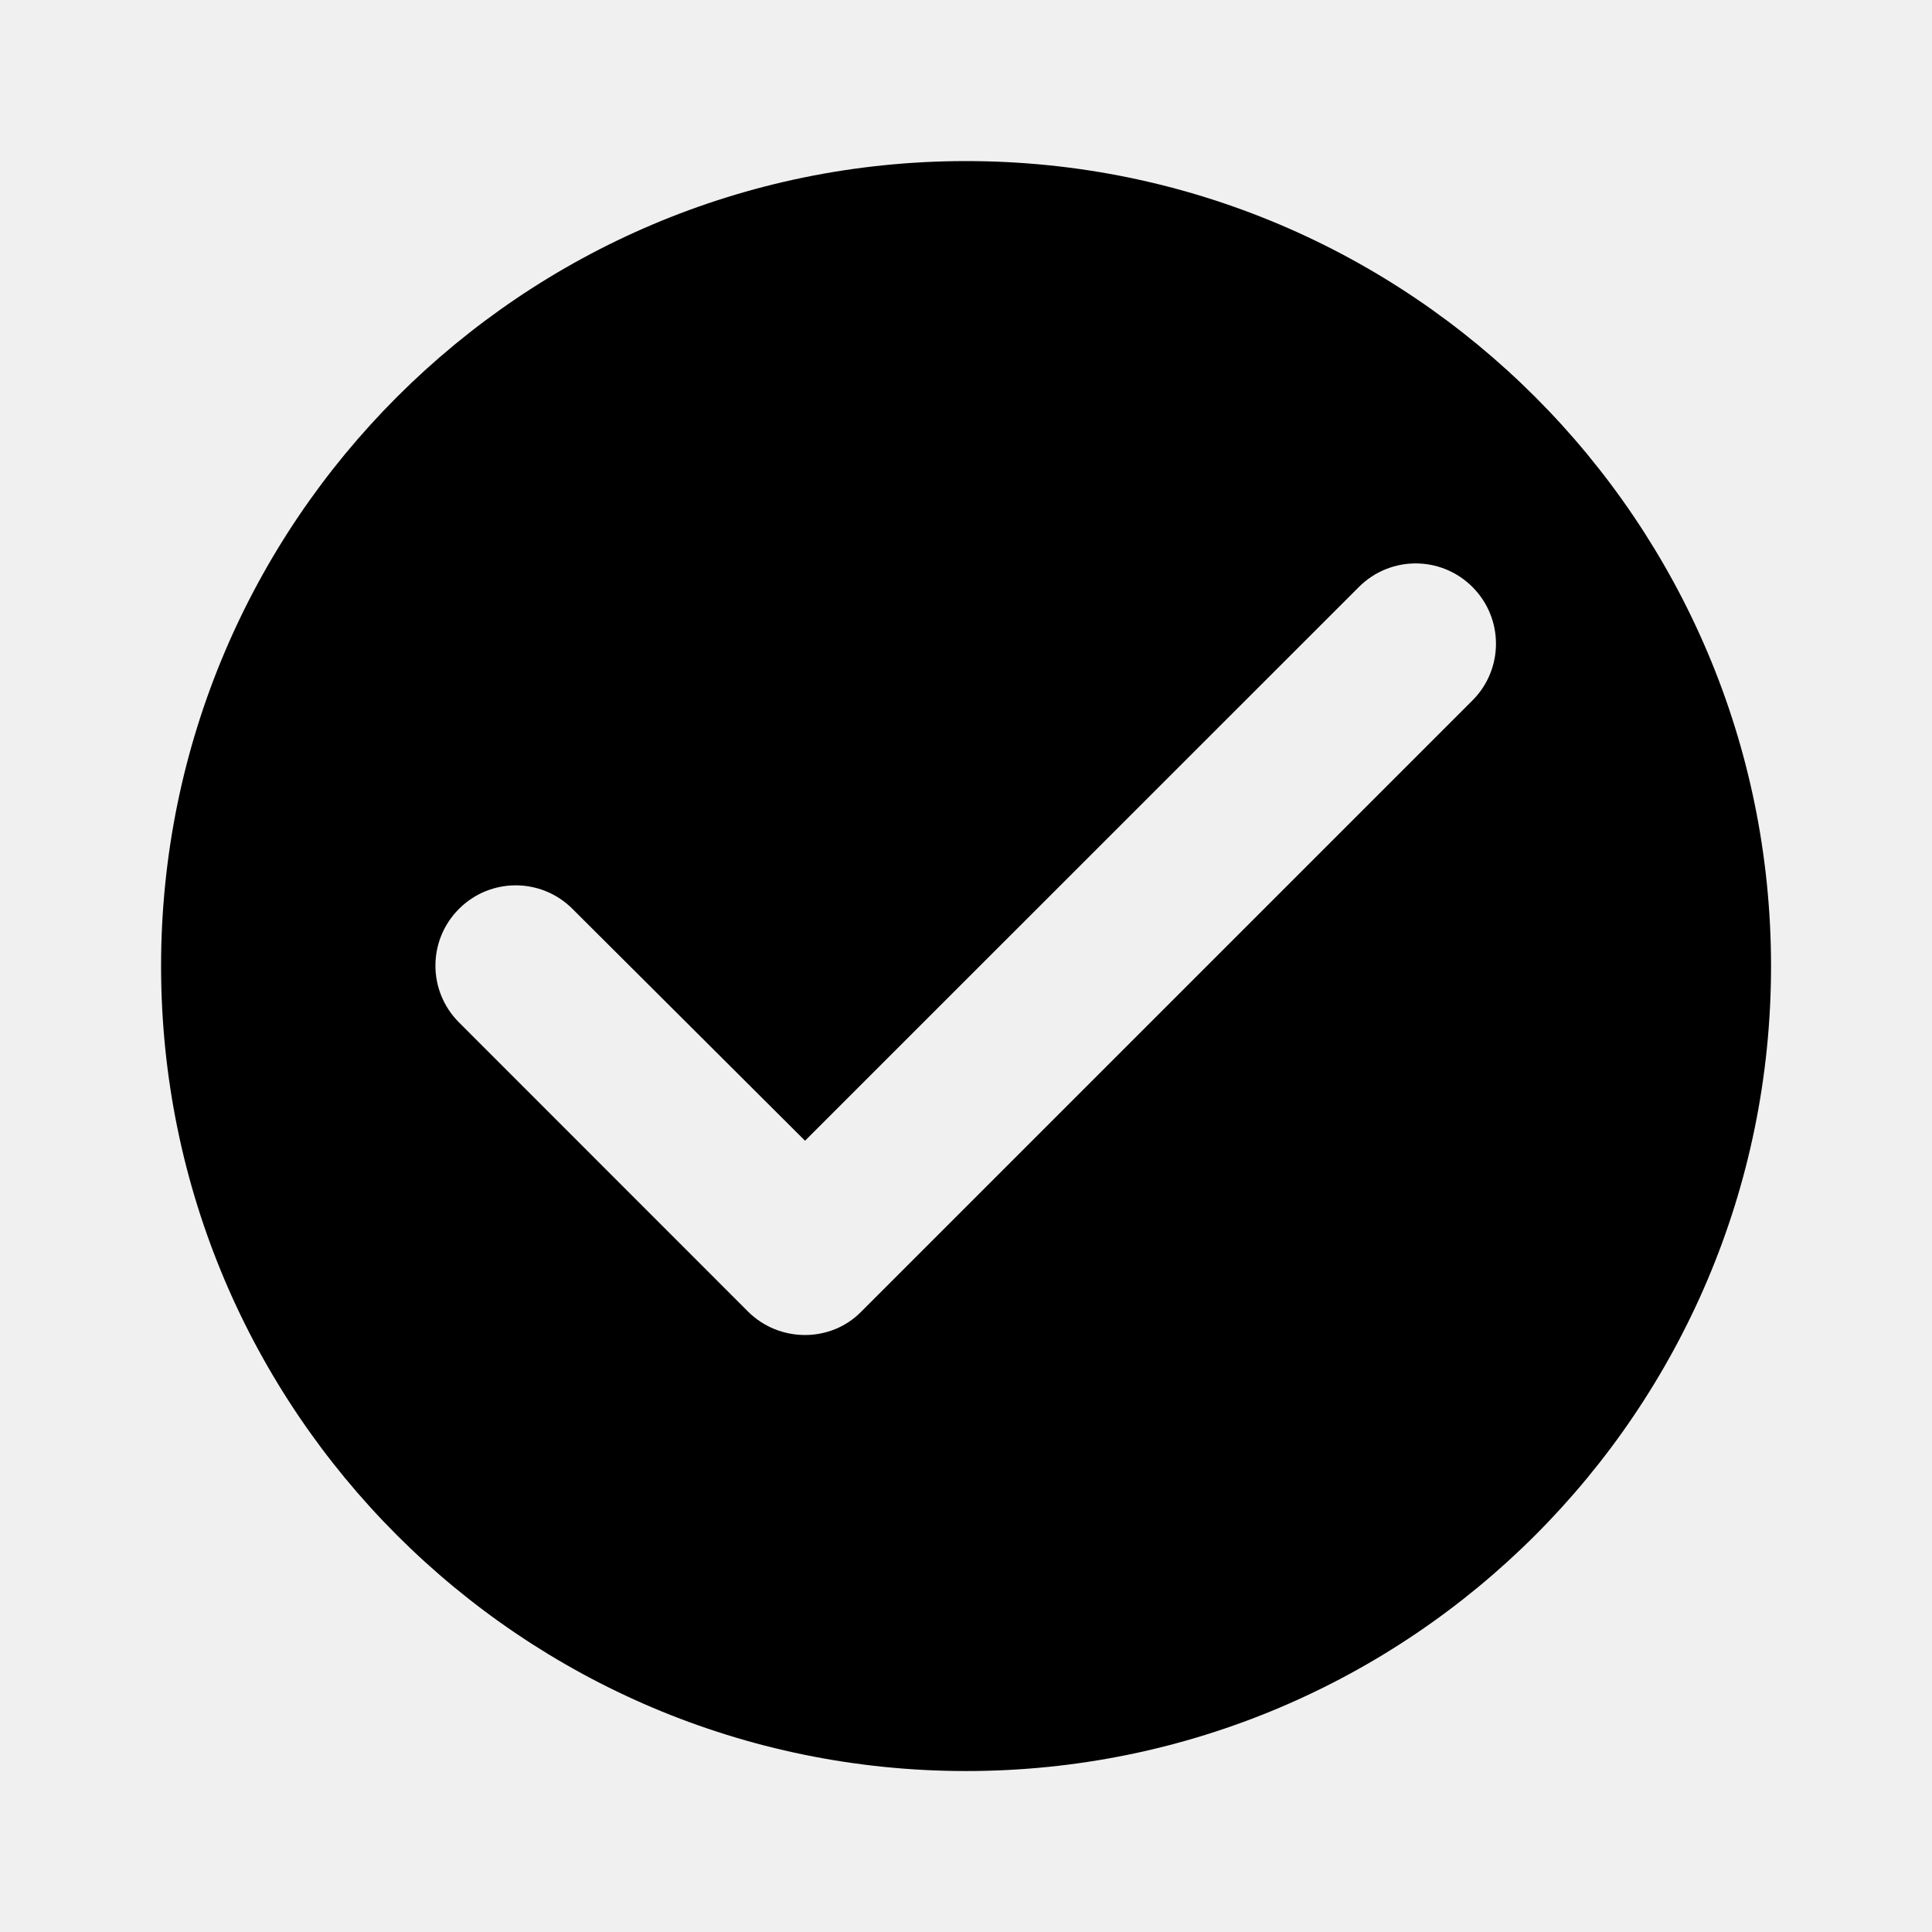
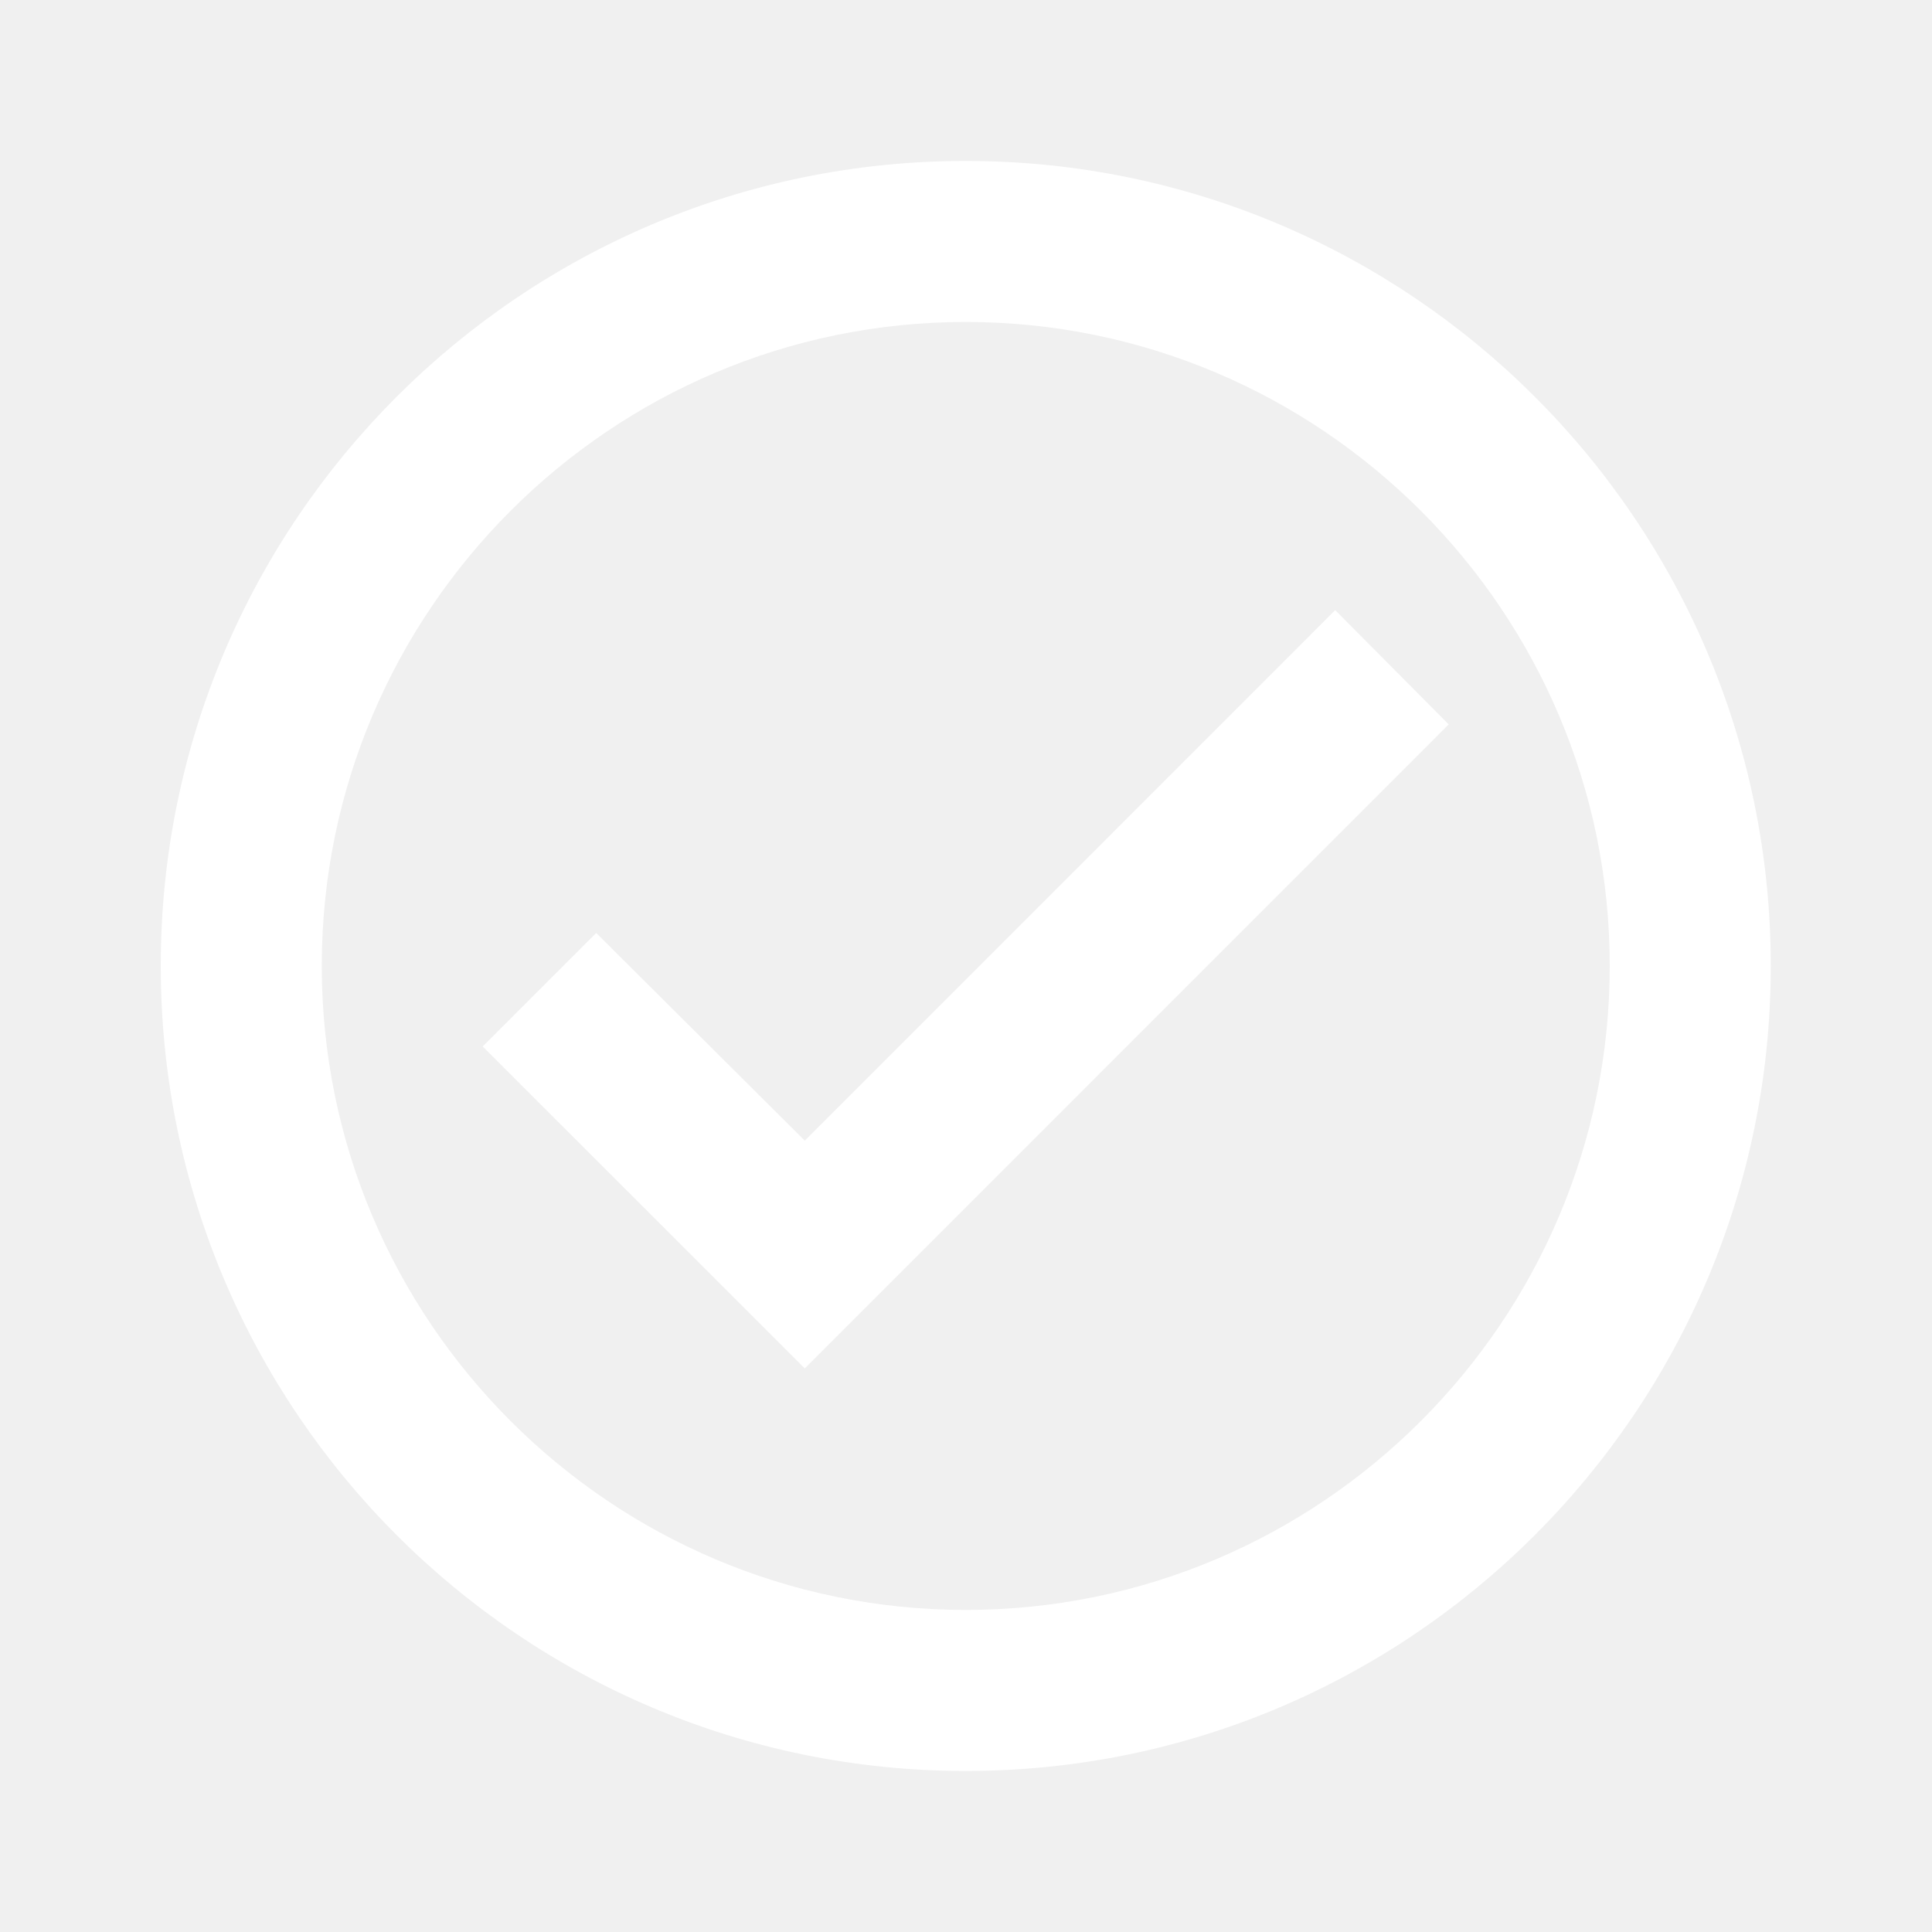
- <svg xmlns="http://www.w3.org/2000/svg" width="16" height="16" viewBox="0 0 16 16" fill="none">
-   <g clip-path="url(#clip0_2162_5451)">
-     <path d="M8.001 1.334C4.321 1.334 1.334 4.321 1.334 8.001C1.334 11.681 4.321 14.667 8.001 14.667C11.681 14.667 14.667 11.681 14.667 8.001C14.667 4.321 11.681 1.334 8.001 1.334ZM6.194 10.861L3.801 8.467C3.541 8.207 3.541 7.787 3.801 7.527C4.061 7.267 4.481 7.267 4.741 7.527L6.667 9.447L11.254 4.861C11.514 4.601 11.934 4.601 12.194 4.861C12.454 5.121 12.454 5.541 12.194 5.801L7.134 10.861C6.881 11.121 6.454 11.121 6.194 10.861Z" fill="currentColor" />
-   </g>
-   <defs>
-     <clipPath id="clip0_2162_5451">
-       <rect width="16" height="16" fill="white" />
-     </clipPath>
-   </defs>
+ <svg xmlns="http://www.w3.org/2000/svg" width="20" height="20" viewBox="0 0 20 20" fill="none">
+   <path d="M9.997 1.666C5.397 1.666 1.664 5.399 1.664 9.999C1.664 14.599 5.397 18.333 9.997 18.333C14.597 18.333 18.331 14.599 18.331 9.999C18.331 5.399 14.597 1.666 9.997 1.666ZM9.997 16.666C6.322 16.666 3.331 13.674 3.331 9.999C3.331 6.324 6.322 3.333 9.997 3.333C13.672 3.333 16.664 6.324 16.664 9.999C16.664 13.674 13.672 16.666 9.997 16.666ZM13.822 6.316L8.331 11.808L6.172 9.658L4.997 10.833L8.331 14.166L14.997 7.499L13.822 6.316Z" fill="white" />
</svg>
